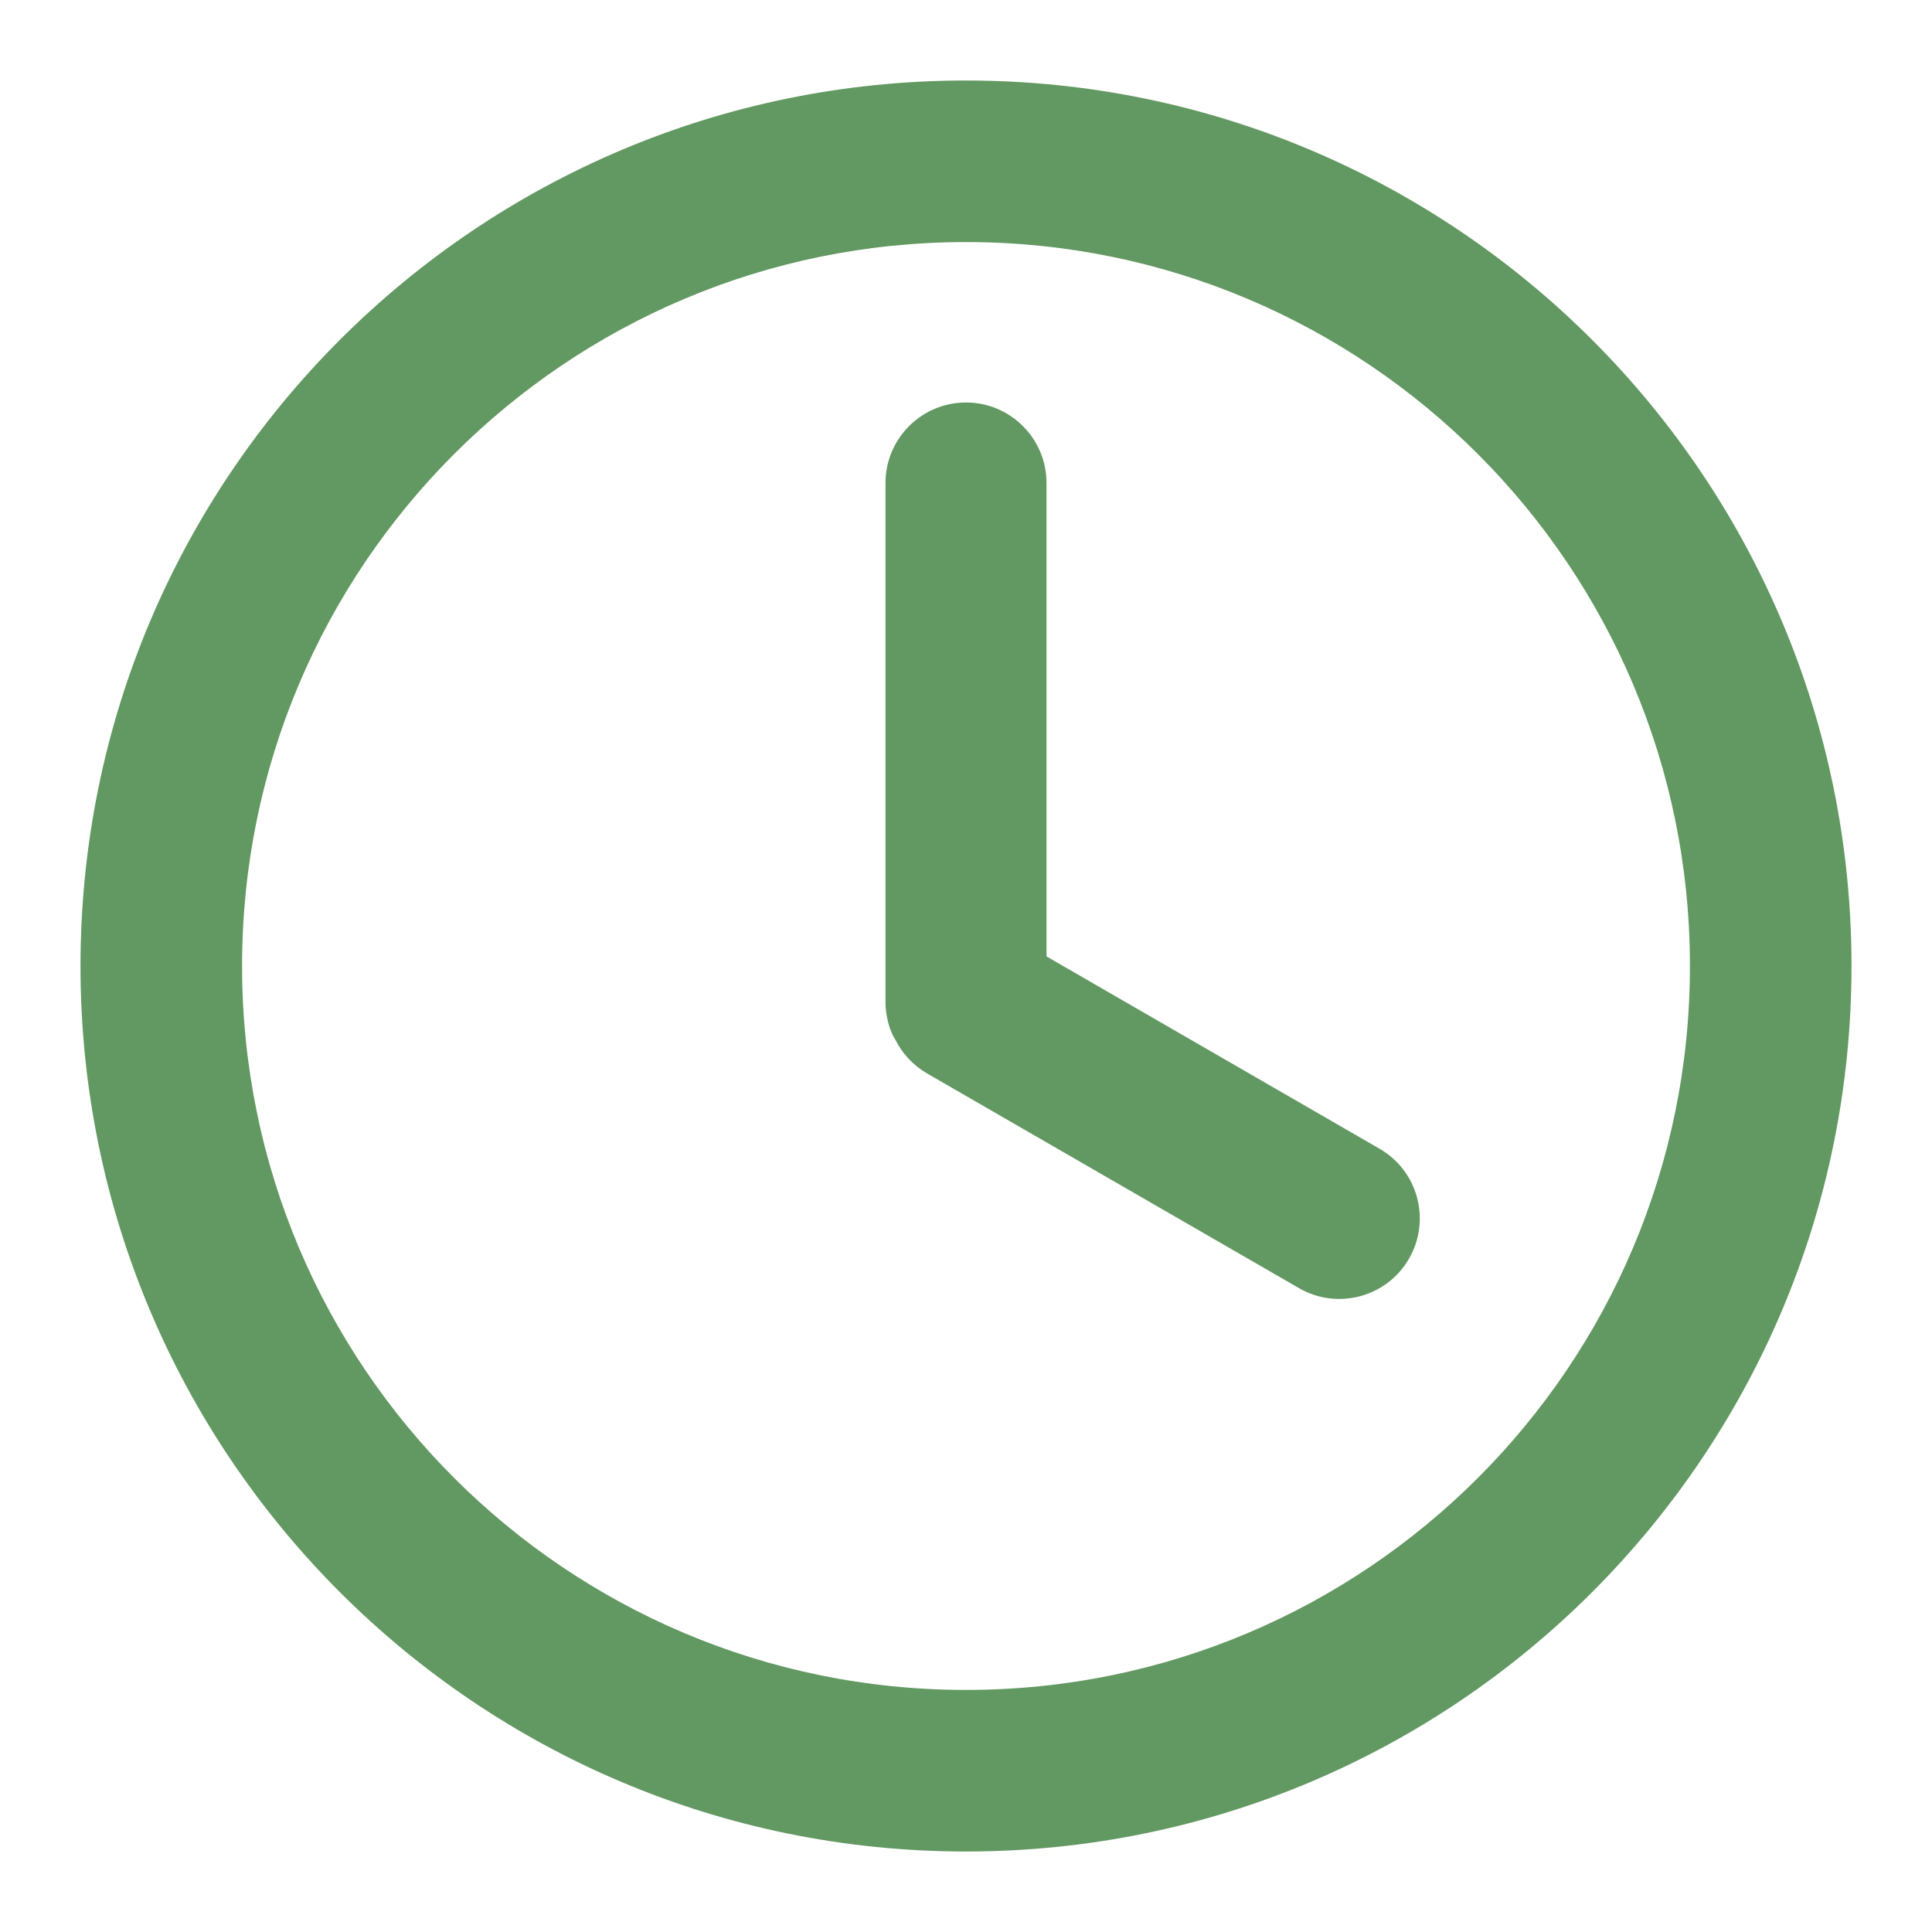
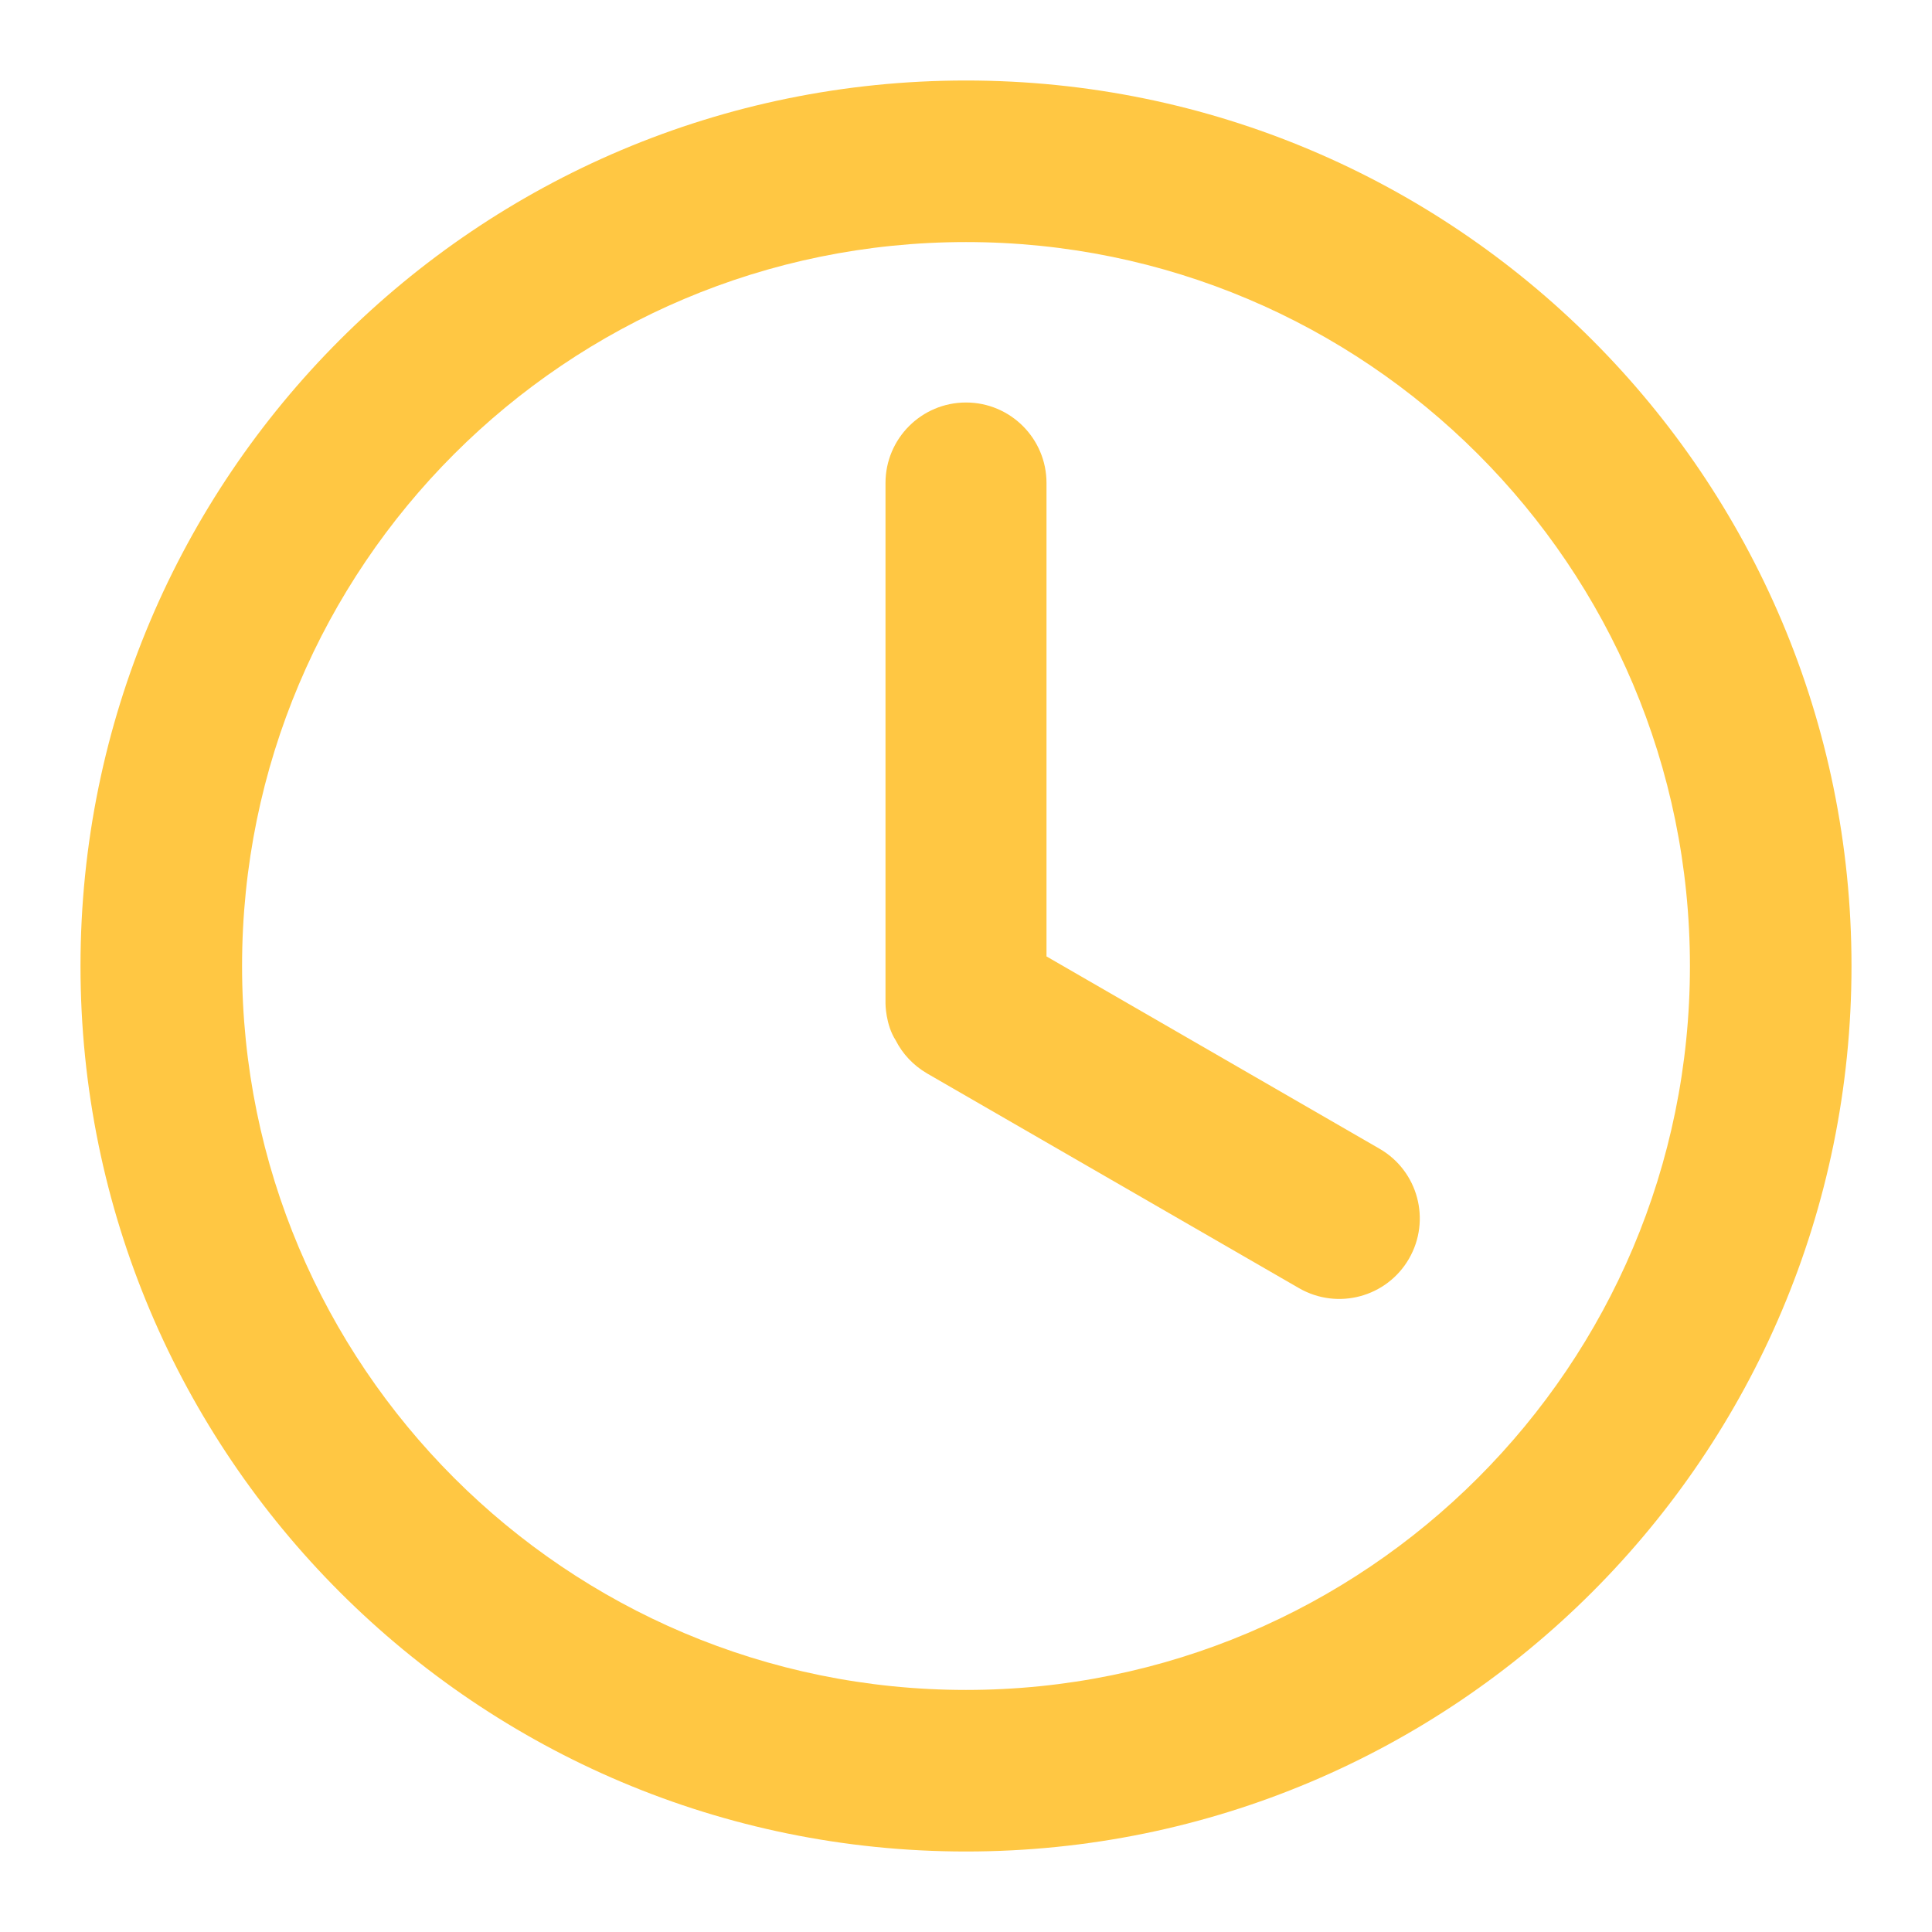
- <svg xmlns="http://www.w3.org/2000/svg" width="800px" height="800px" viewBox="0 0 24 24" fill="none">
+ <svg xmlns="http://www.w3.org/2000/svg" width="800px" height="800px" viewBox="0 0 24 24" fill="none" stroke="">
  <g id="SVGRepo_bgCarrier" stroke-width="0" />
  <g id="SVGRepo_tracerCarrier" stroke-linecap="round" stroke-linejoin="round" />
  <g id="SVGRepo_iconCarrier">
-     <path d="M23 12C23 18.075 18.075 23 12 23C5.925 23 1 18.075 1 12C1 5.925 5.925 1 12 1C18.075 1 23 5.925 23 12ZM3.007 12C3.007 16.967 7.033 20.993 12 20.993C16.967 20.993 20.993 16.967 20.993 12C20.993 7.033 16.967 3.007 12 3.007C7.033 3.007 3.007 7.033 3.007 12Z" fill="#629861" />
-     <path d="M12 5C11.448 5 11 5.448 11 6V12.467C11 12.467 11 12.727 11.127 12.924C11.211 13.09 11.344 13.234 11.517 13.335L16.137 16.002C16.616 16.278 17.227 16.114 17.503 15.636C17.779 15.158 17.616 14.546 17.137 14.27L13 11.881V6C13 5.448 12.552 5 12 5Z" fill="#629861" />
+     <path d="M23 12C23 18.075 18.075 23 12 23C5.925 23 1 18.075 1 12C1 5.925 5.925 1 12 1C18.075 1 23 5.925 23 12ZM3.007 12C3.007 16.967 7.033 20.993 12 20.993C16.967 20.993 20.993 16.967 20.993 12C20.993 7.033 16.967 3.007 12 3.007C7.033 3.007 3.007 7.033 3.007 12Z" fill="#ffc743" />
+     <path d="M12 5C11.448 5 11 5.448 11 6V12.467C11 12.467 11 12.727 11.127 12.924C11.211 13.09 11.344 13.234 11.517 13.335L16.137 16.002C16.616 16.278 17.227 16.114 17.503 15.636C17.779 15.158 17.616 14.546 17.137 14.27L13 11.881V6C13 5.448 12.552 5 12 5Z" fill="#ffc743" />
  </g>
</svg>
